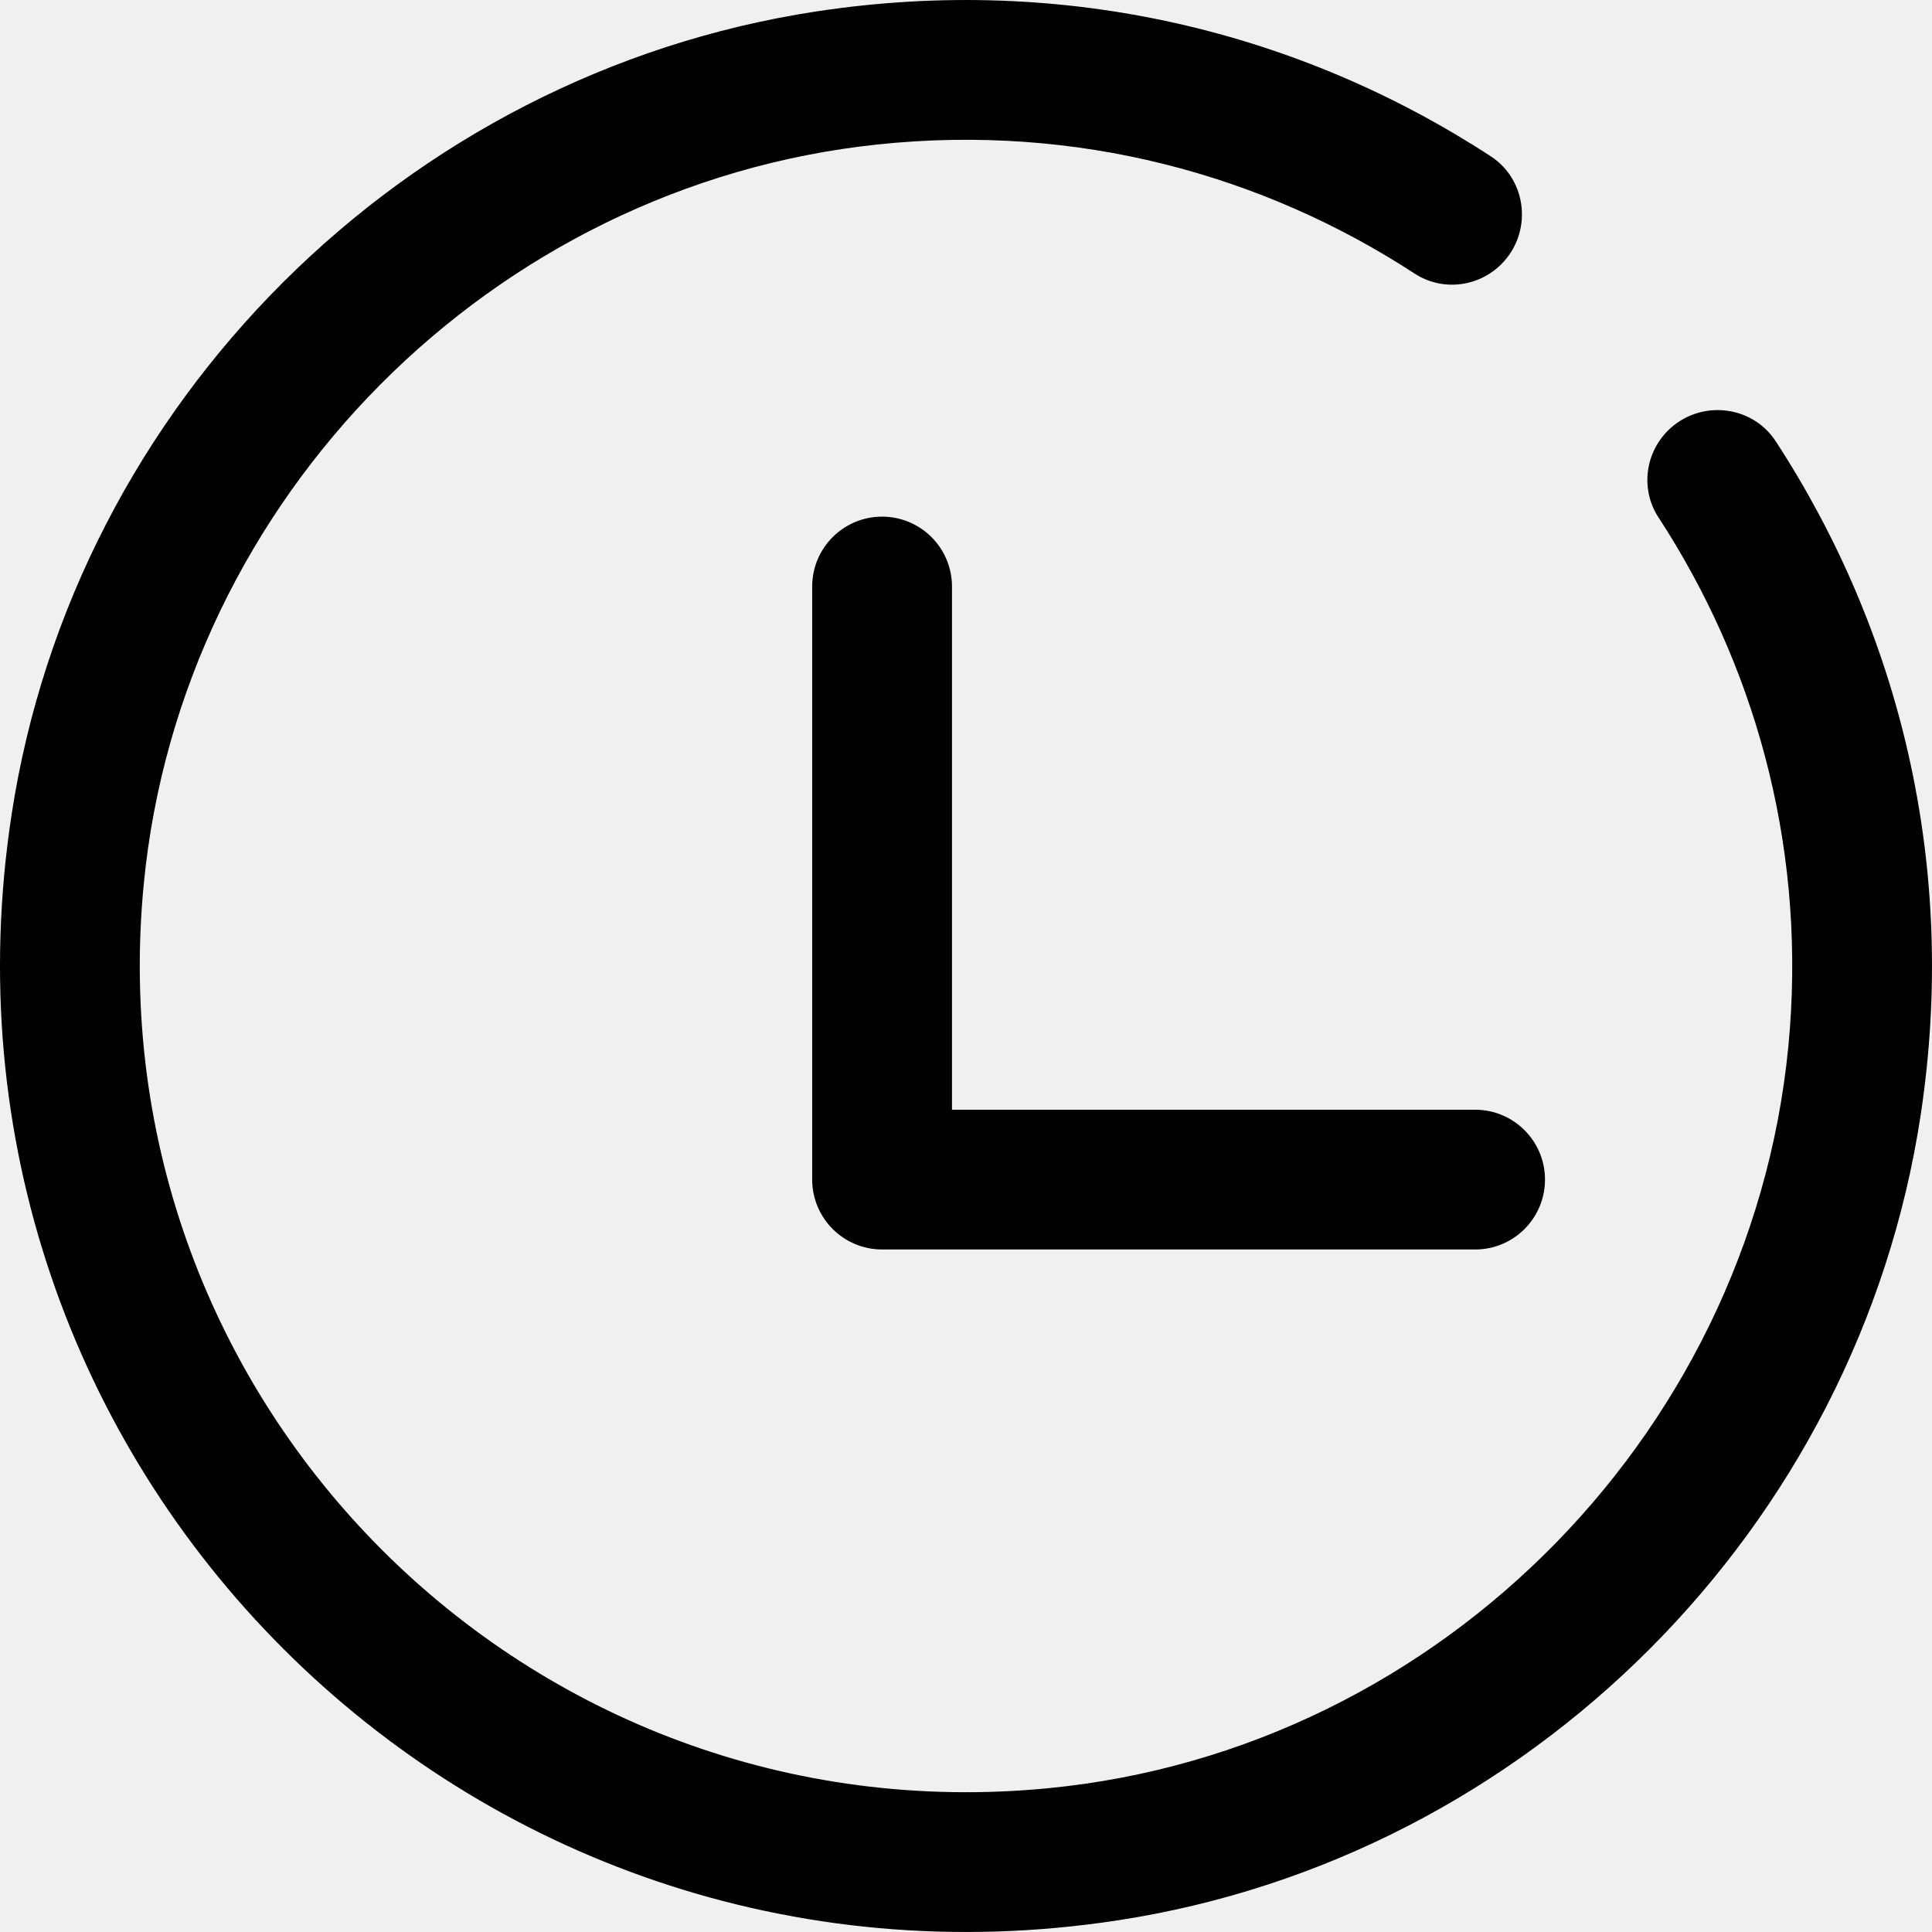
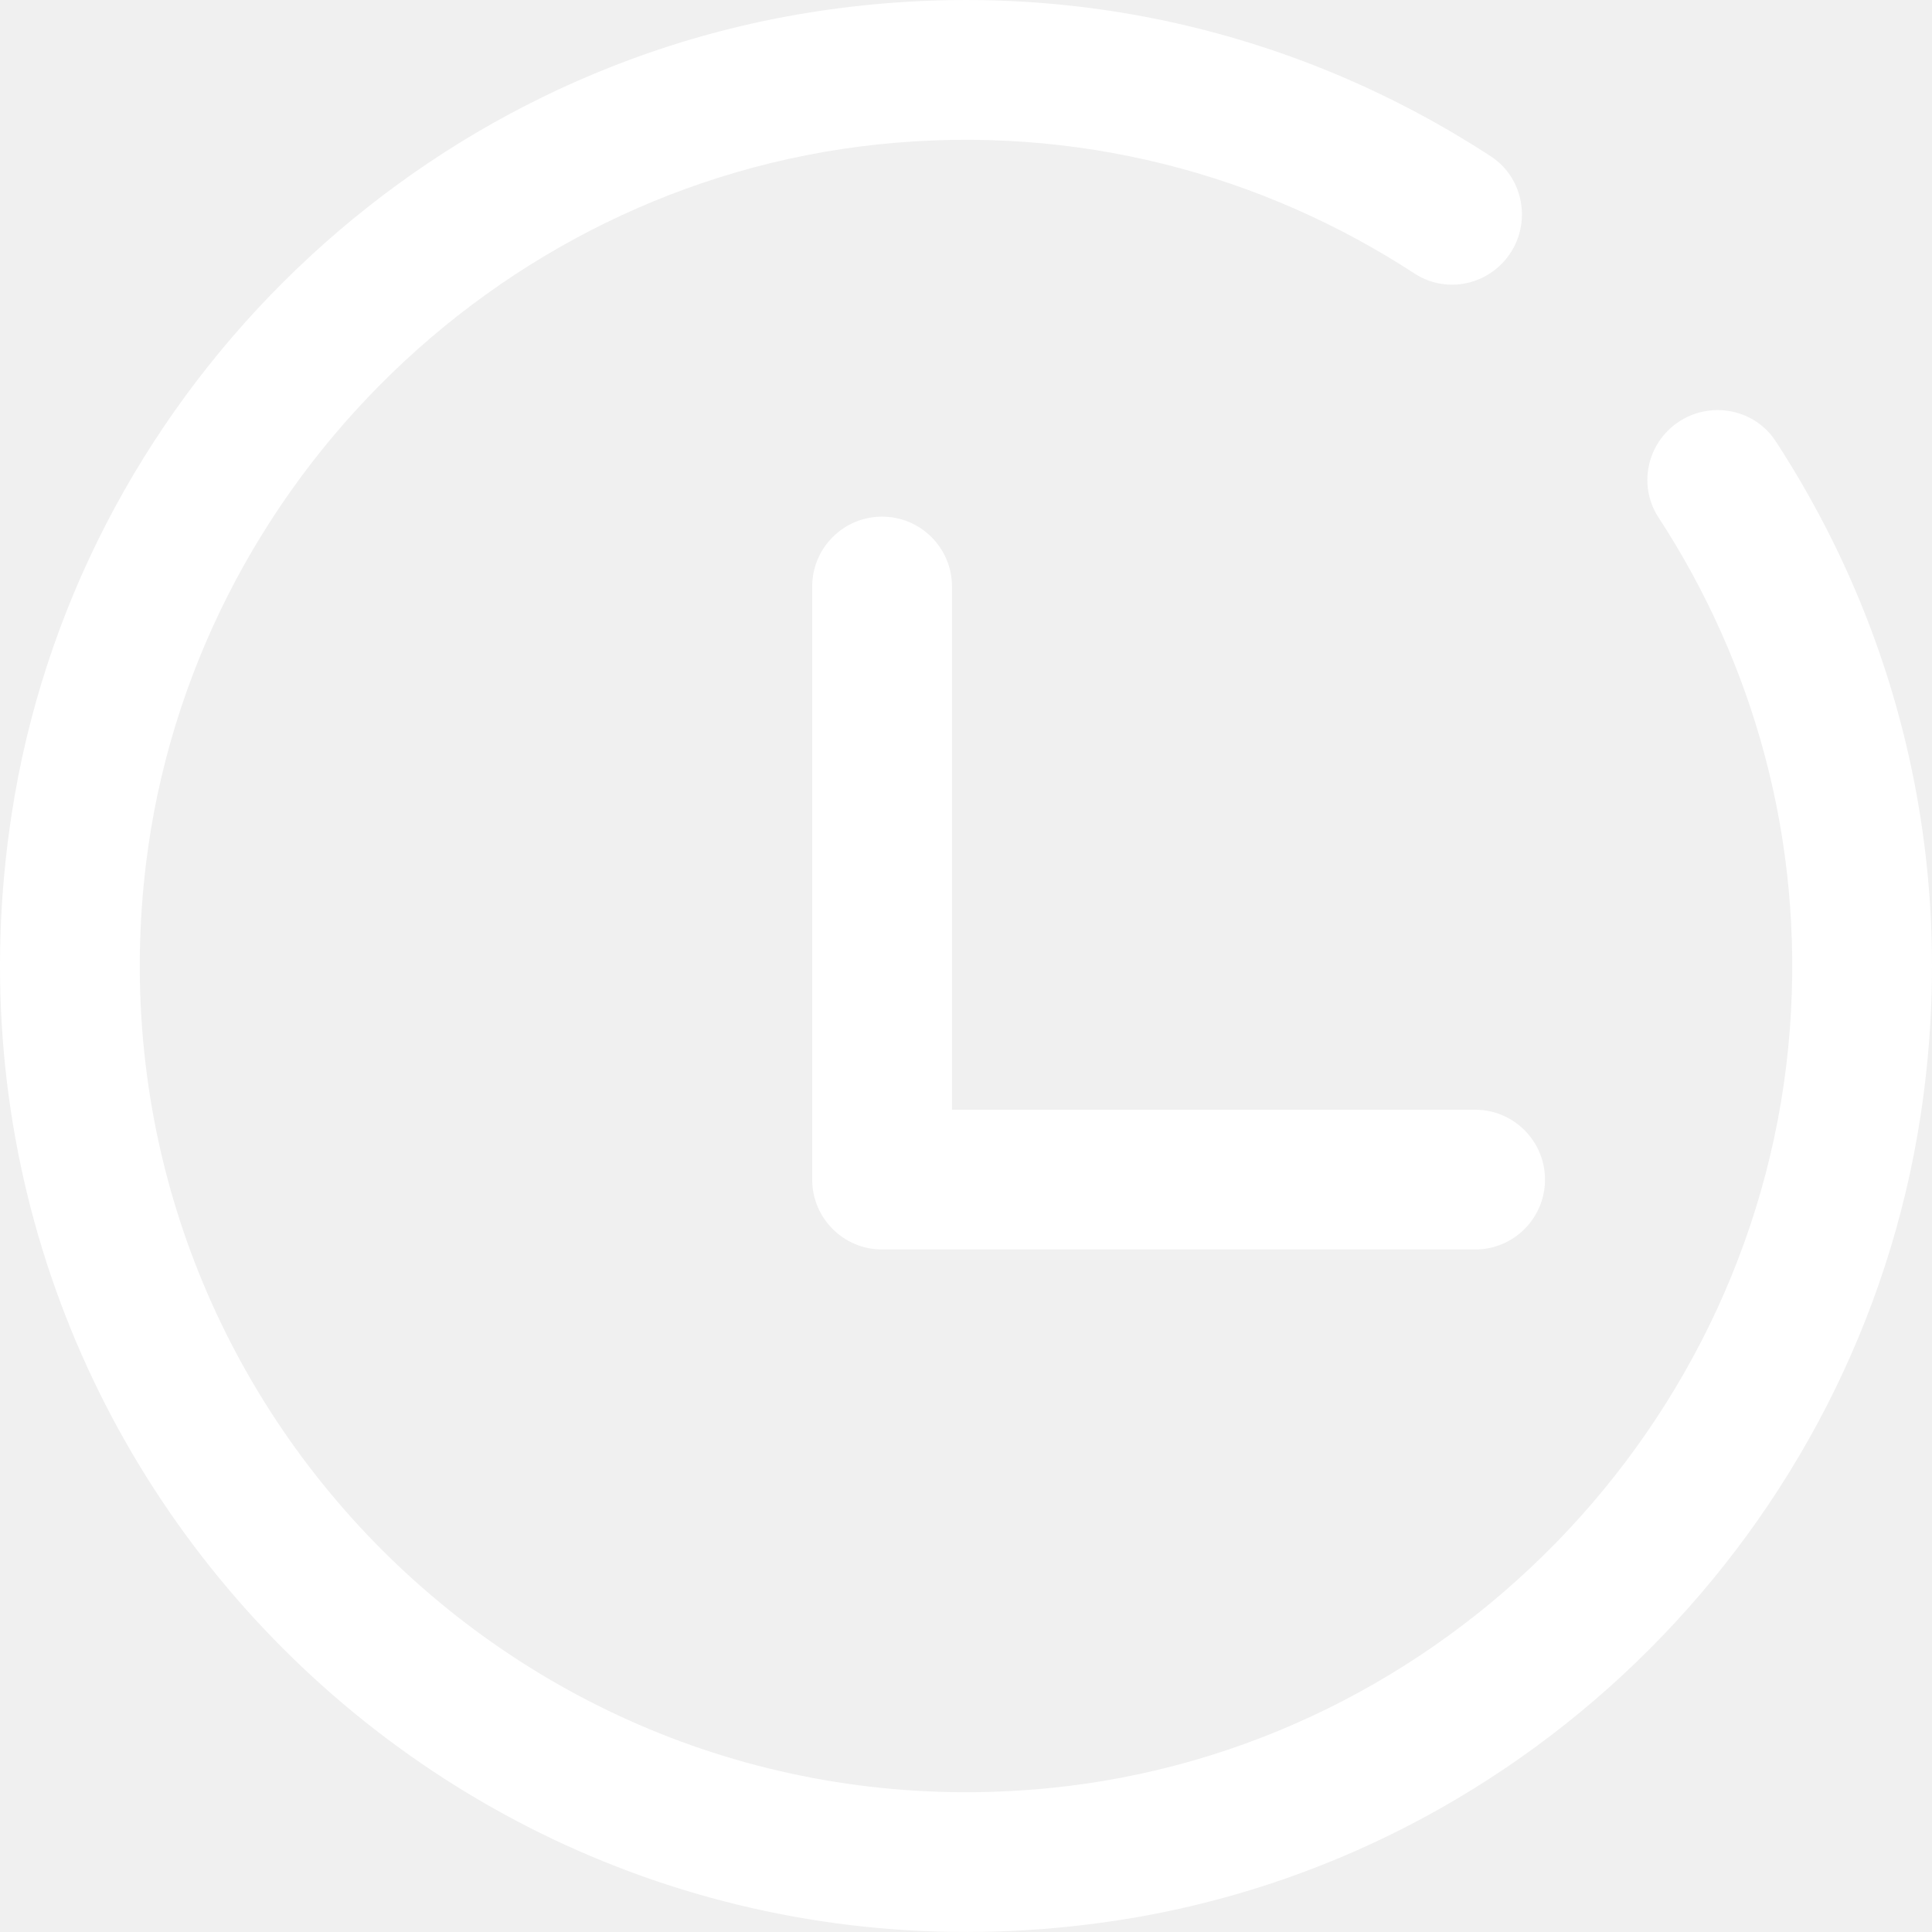
- <svg xmlns="http://www.w3.org/2000/svg" version="1.1" id="Layer_1" x="0px" y="0px" viewBox="0 0 304.547 304.547" style="enable-background:new 0 0 304.547 304.547;" xml:space="preserve">
+ <svg xmlns="http://www.w3.org/2000/svg" version="1.1" fill="#FFF" id="Layer_1" x="0px" y="0px" viewBox="0 0 304.547 304.547" style="enable-background:new 0 0 304.547 304.547;" xml:space="preserve">
  <g>
    <g>
      <g>
        <path d="M279.924,69.575c-3.803-5.837-12.088-6.611-17.014-1.685c-3.644,3.644-4.301,9.344-1.483,13.661     c14.949,22.931,22.958,50.763,20.717,80.607c-4.683,62.432-54.571,113.656-116.887,119.721     C83.267,289.862,14.68,221.274,22.668,139.29C28.59,78.473,77.578,29.194,138.342,22.773c31.37-3.316,60.69,4.736,84.659,20.357     c4.317,2.813,10.017,2.156,13.661-1.489c4.926-4.926,4.153-13.211-1.684-17.015C205.091,5.15,168.064-4.204,128.642,1.808     C63.789,11.703,11.76,63.52,1.833,128.368c-15.701,102.574,71.755,190.036,174.335,174.346     c64.853-9.916,116.675-61.945,126.571-126.798C308.756,136.494,299.396,99.461,279.924,69.575z" />
        <path d="M150.064,174.929v-0.004V92.458c0-6.081-4.932-11.018-11.018-11.018s-11.018,4.932-11.018,11.018v93.484     c0,6.081,4.932,11.018,11.018,11.018h93.484c6.086,0,11.013-4.932,11.013-11.018c0-6.081-4.932-11.013-11.013-11.013H150.064z" />
      </g>
    </g>
  </g>
  <g>
</g>
  <g>
</g>
  <g>
</g>
  <g>
</g>
  <g>
</g>
  <g>
</g>
  <g>
</g>
  <g>
</g>
  <g>
</g>
  <g>
</g>
  <g>
</g>
  <g>
</g>
  <g>
</g>
  <g>
</g>
  <g>
</g>
</svg>
